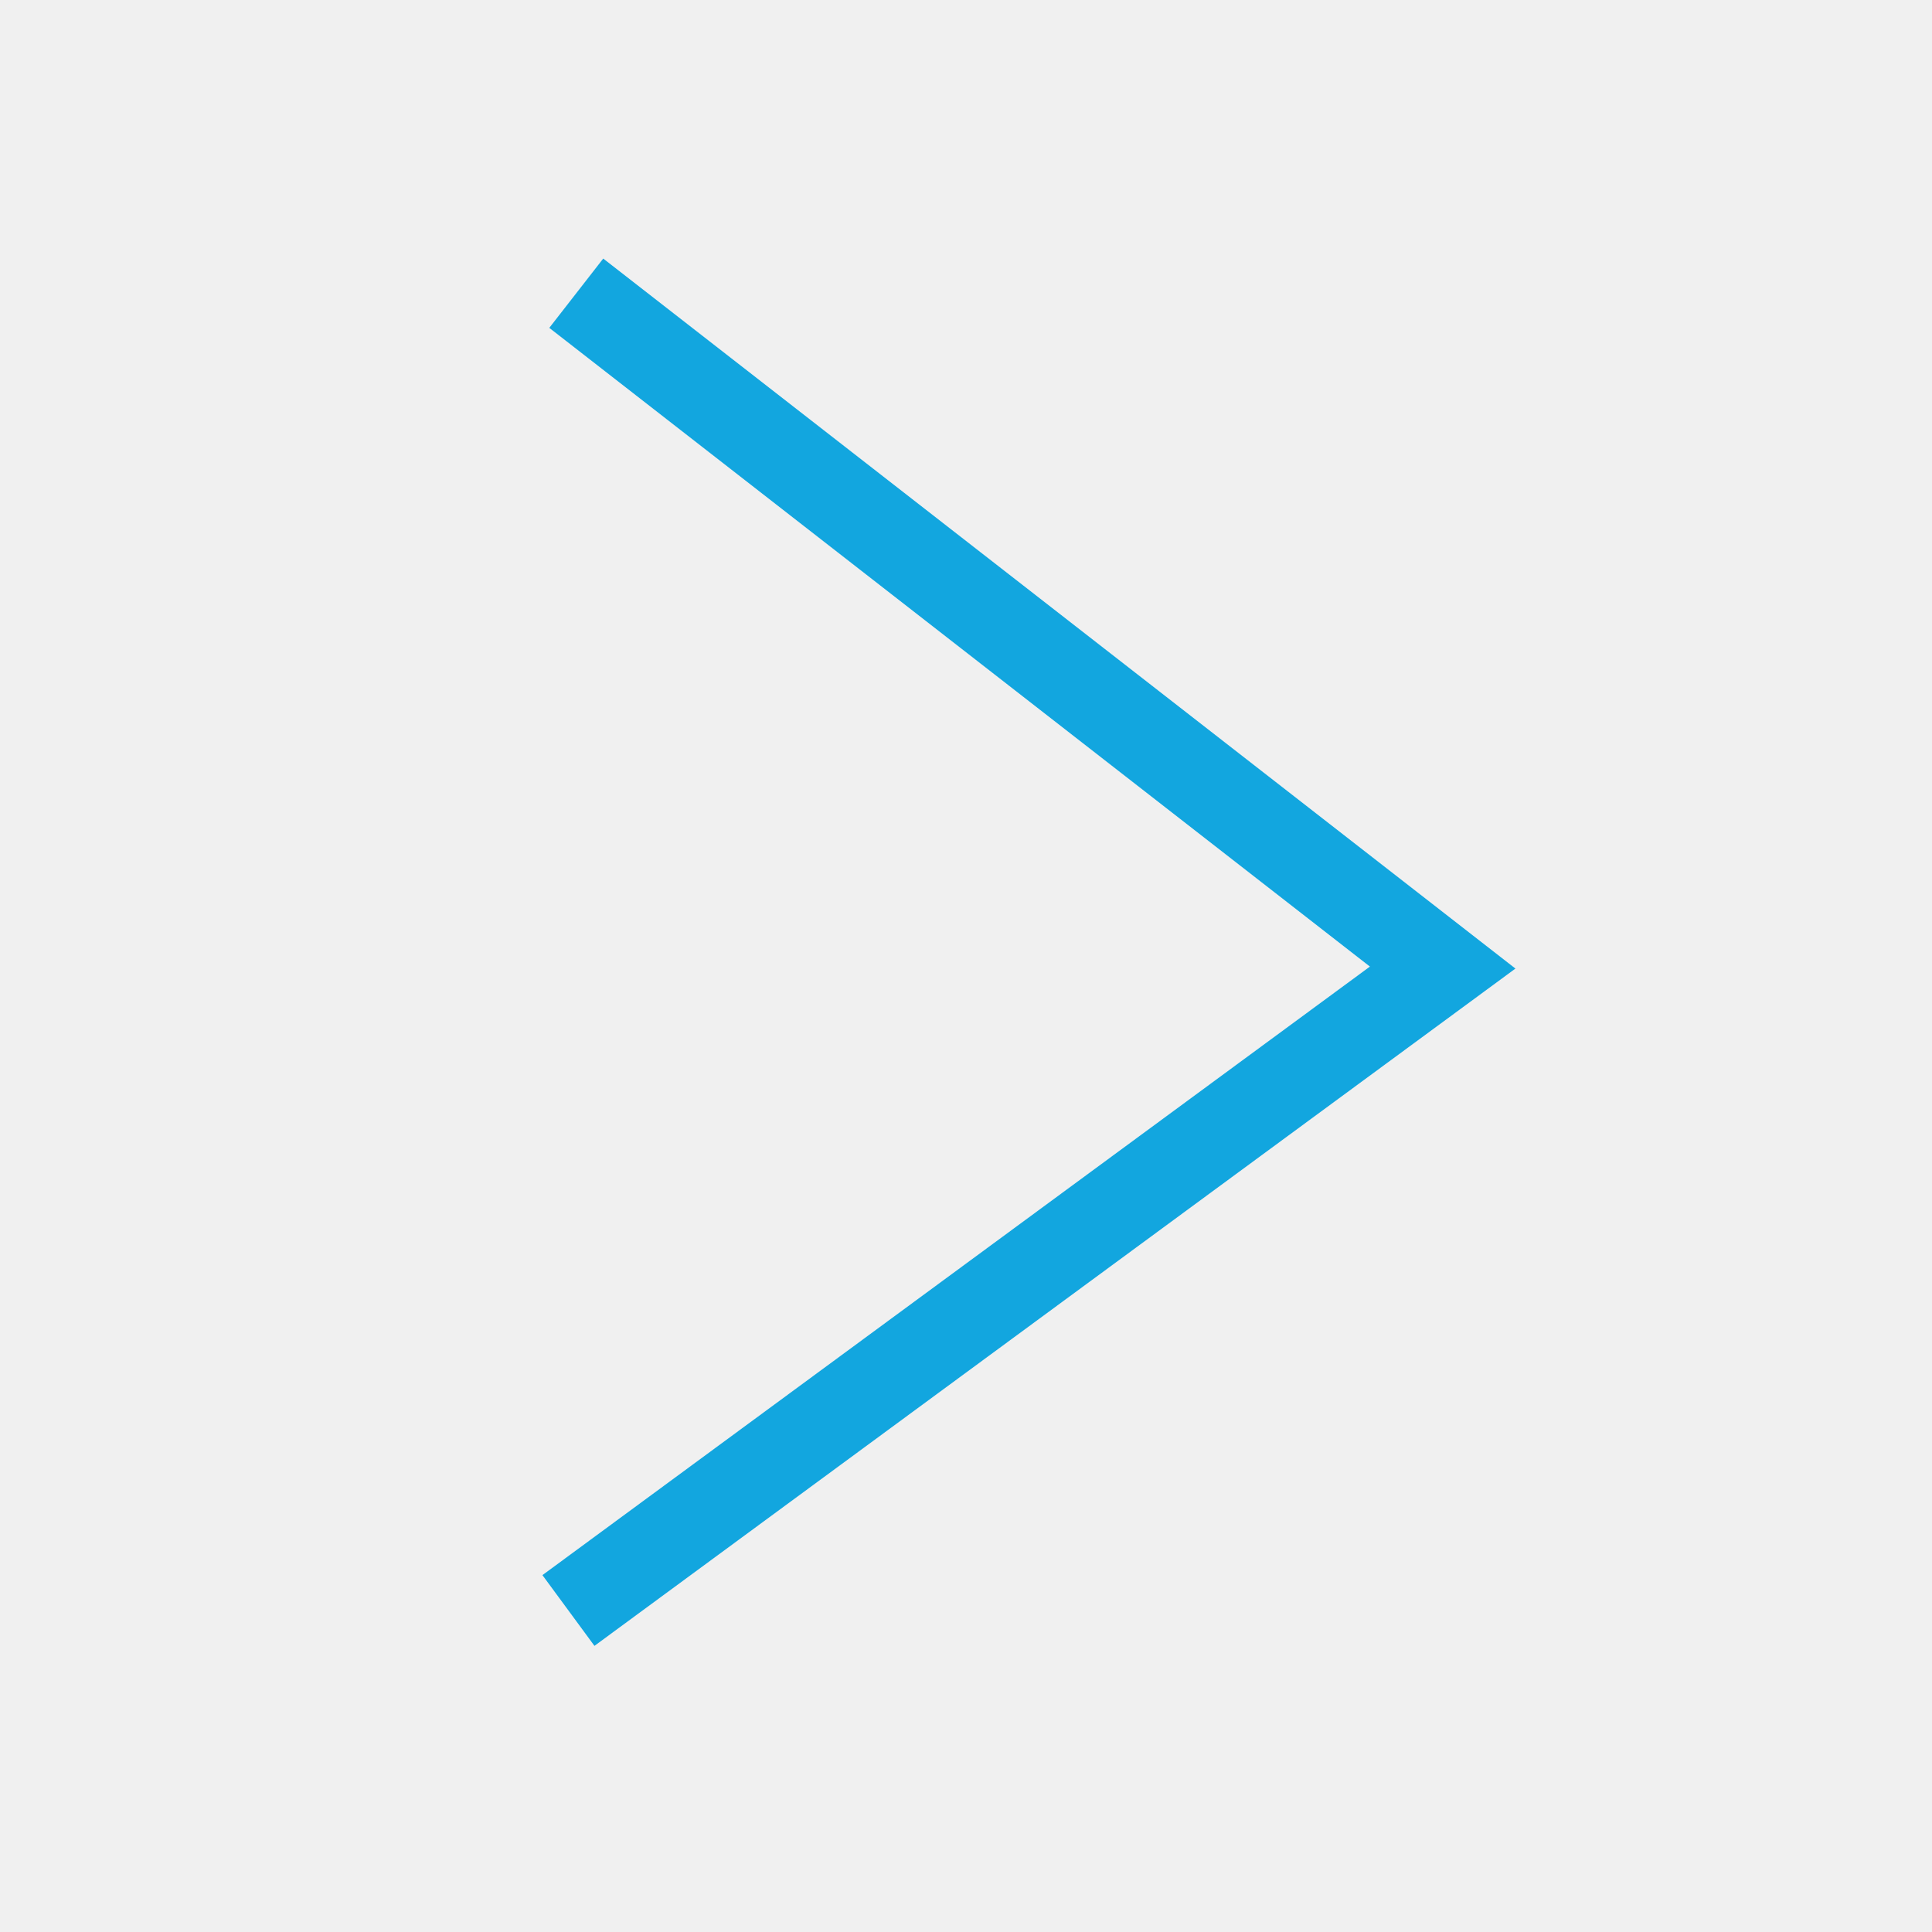
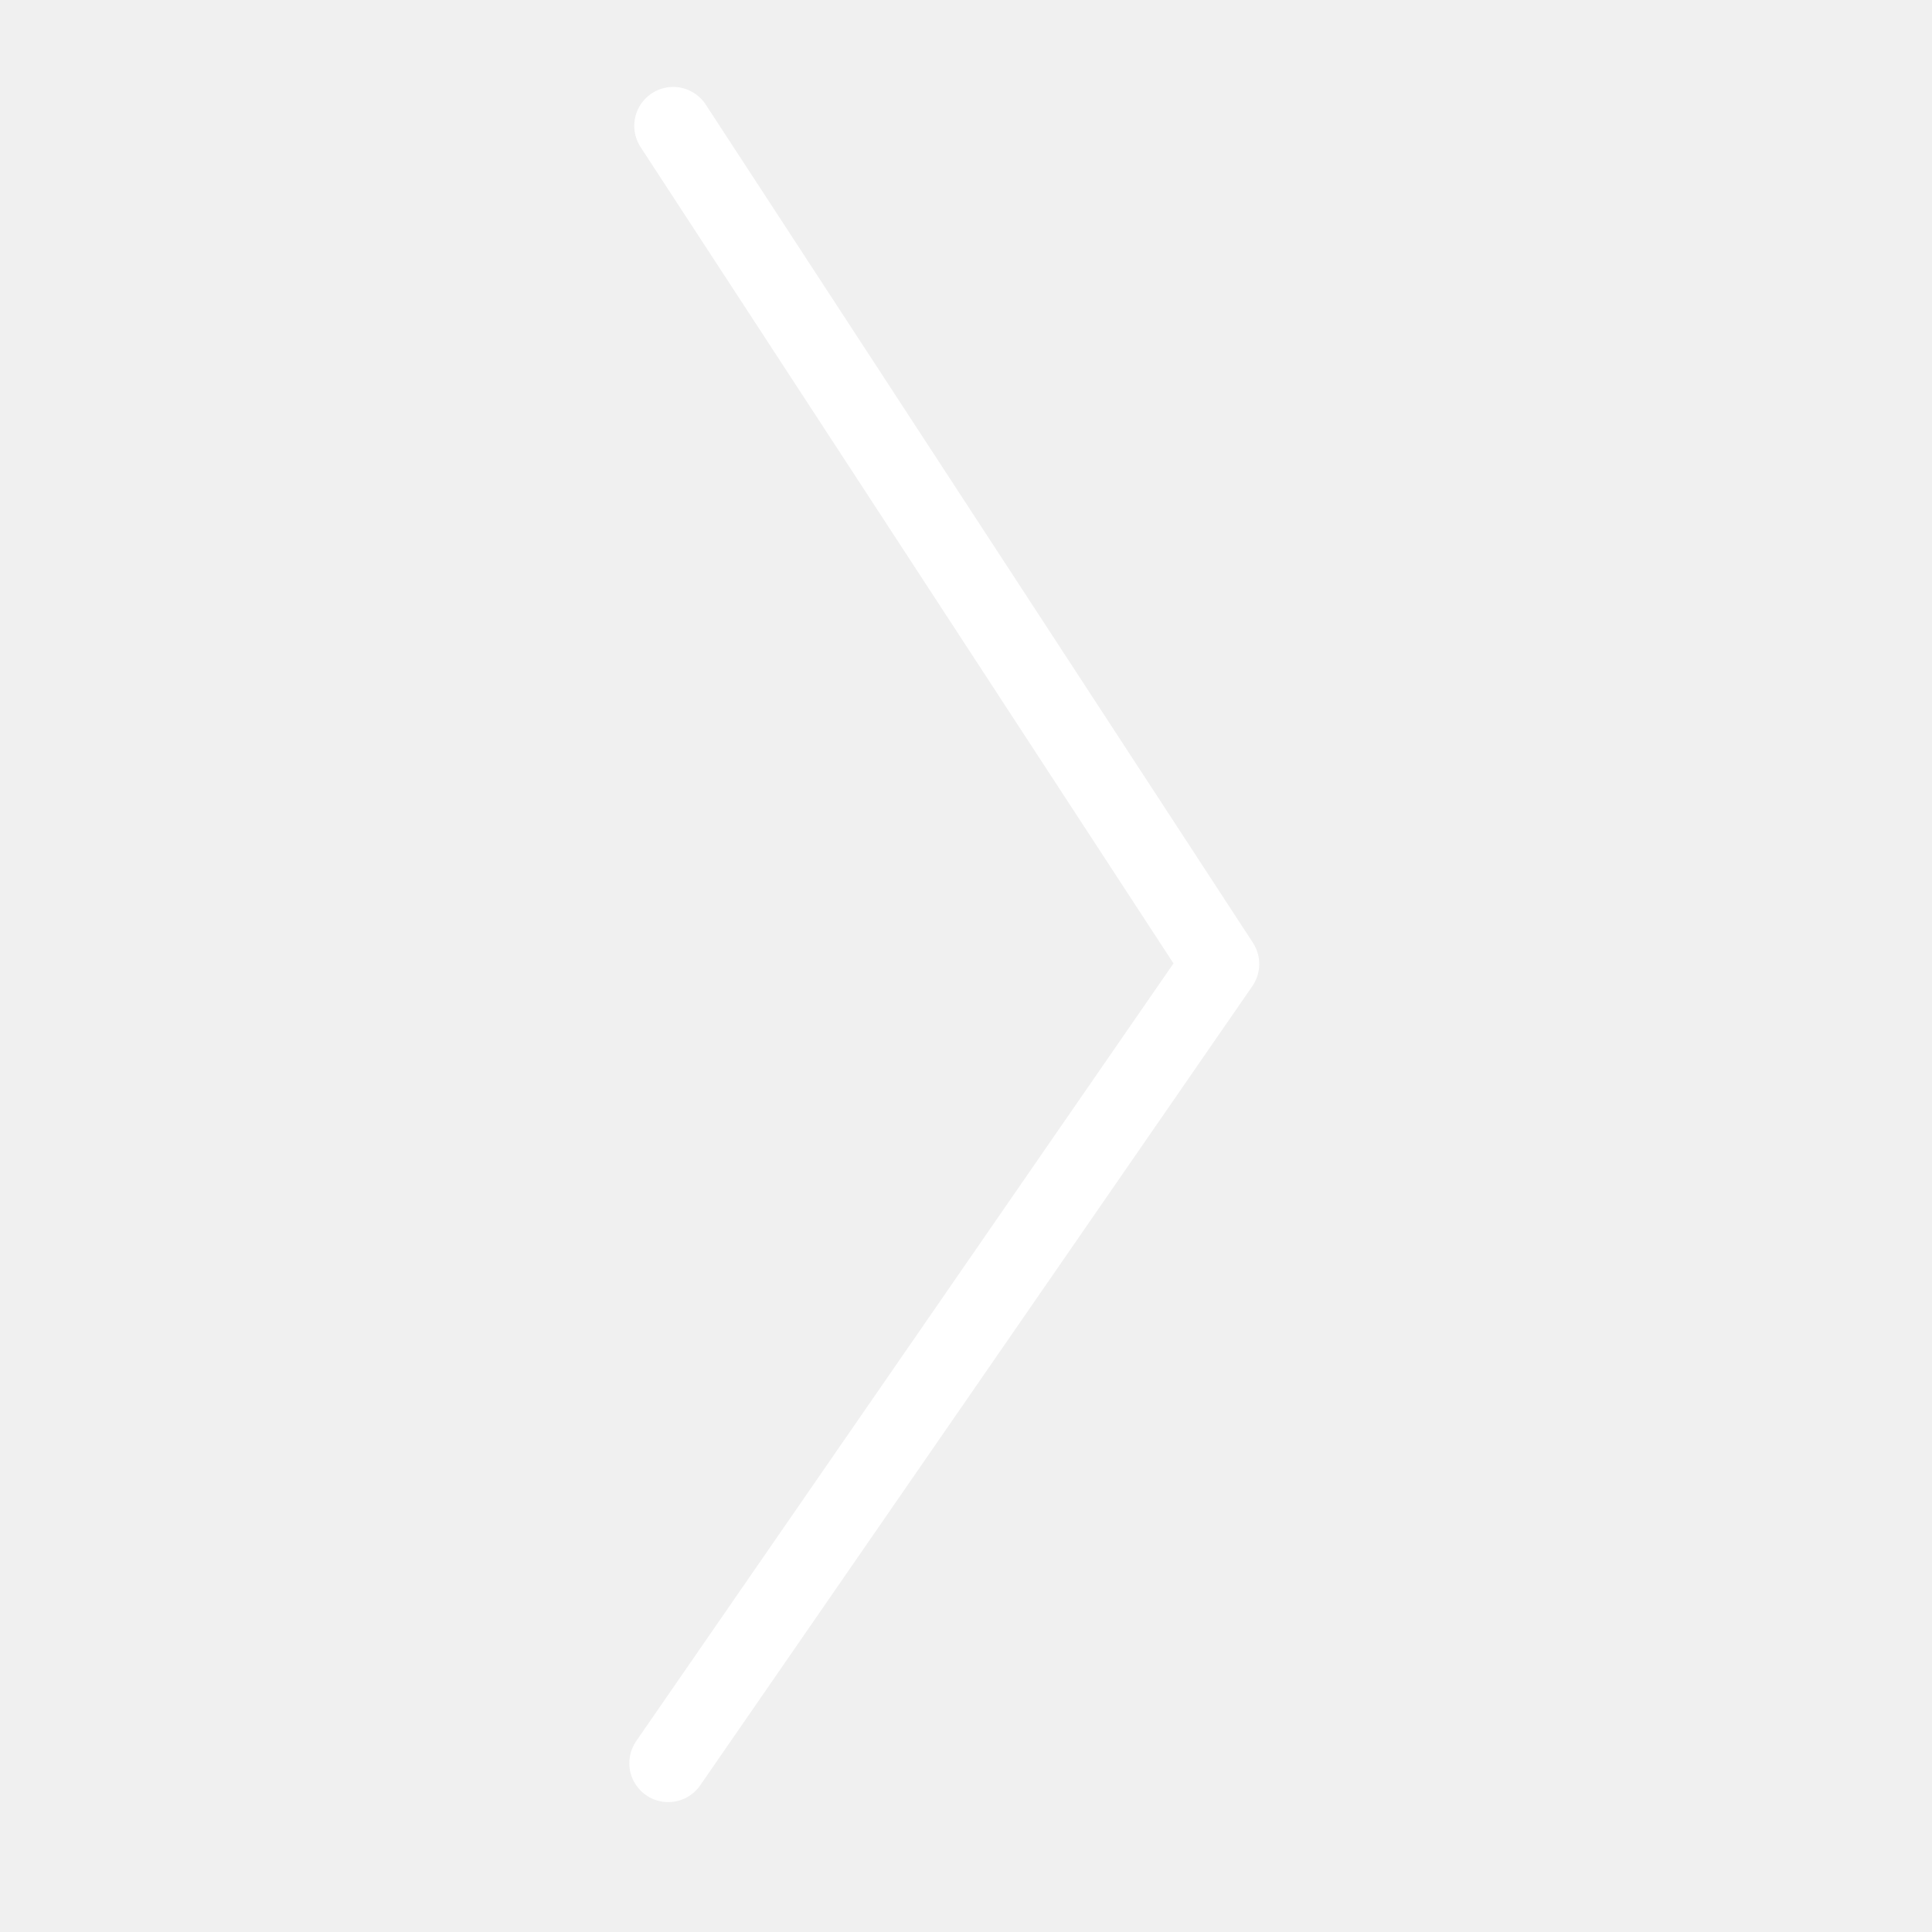
- <svg xmlns="http://www.w3.org/2000/svg" width="22" height="22" viewBox="0 0 22 22" id="svg4172" version="1.1">
+ <svg xmlns="http://www.w3.org/2000/svg" width="100" height="100" viewBox="0 0 100 100" id="svg4172" version="1.1">
  <defs id="defs4174">
-     </defs>
-   <g id="layer1" transform="translate(0,-1030.362)">
-     <path style="fill:none;fill-rule:evenodd;stroke:#12a6df;stroke-width:1px;stroke-linecap:butt;stroke-linejoin:miter;stroke-opacity:1" d="m 6.562,1033.701 9.866,7.679 -9.955,7.321" id="path4778" />
+     <marker orient="auto" refY="0.0" refX="0.0" id="Arrow1Lstart" style="overflow:visible">
+       <path id="path4147" d="M 0.0,0.0 L 5.0,-5.0 L -12.5,0.0 L 5.0,5.0 L 0.0,0.0 z " style="fill-rule:evenodd;stroke:#12a6df;stroke-width:1pt;stroke-opacity:1;fill:#12a6df;fill-opacity:1" transform="scale(0.8) translate(12.5,0)" />
+     </marker>
+   </defs>
+   <g id="layer1" transform="translate(0,-952.3622)">
+     <path style="fill:none;fill-rule:evenodd;stroke:#ffffff;stroke-width:4.027;stroke-linecap:round;stroke-linejoin:round;stroke-opacity:1;stroke-miterlimit:4;stroke-dasharray:none;stroke-dashoffset:0" d="m 34.843,958.876 28.322,43.384 -28.578,41.365" id="path4778" />
  </g>
</svg>
